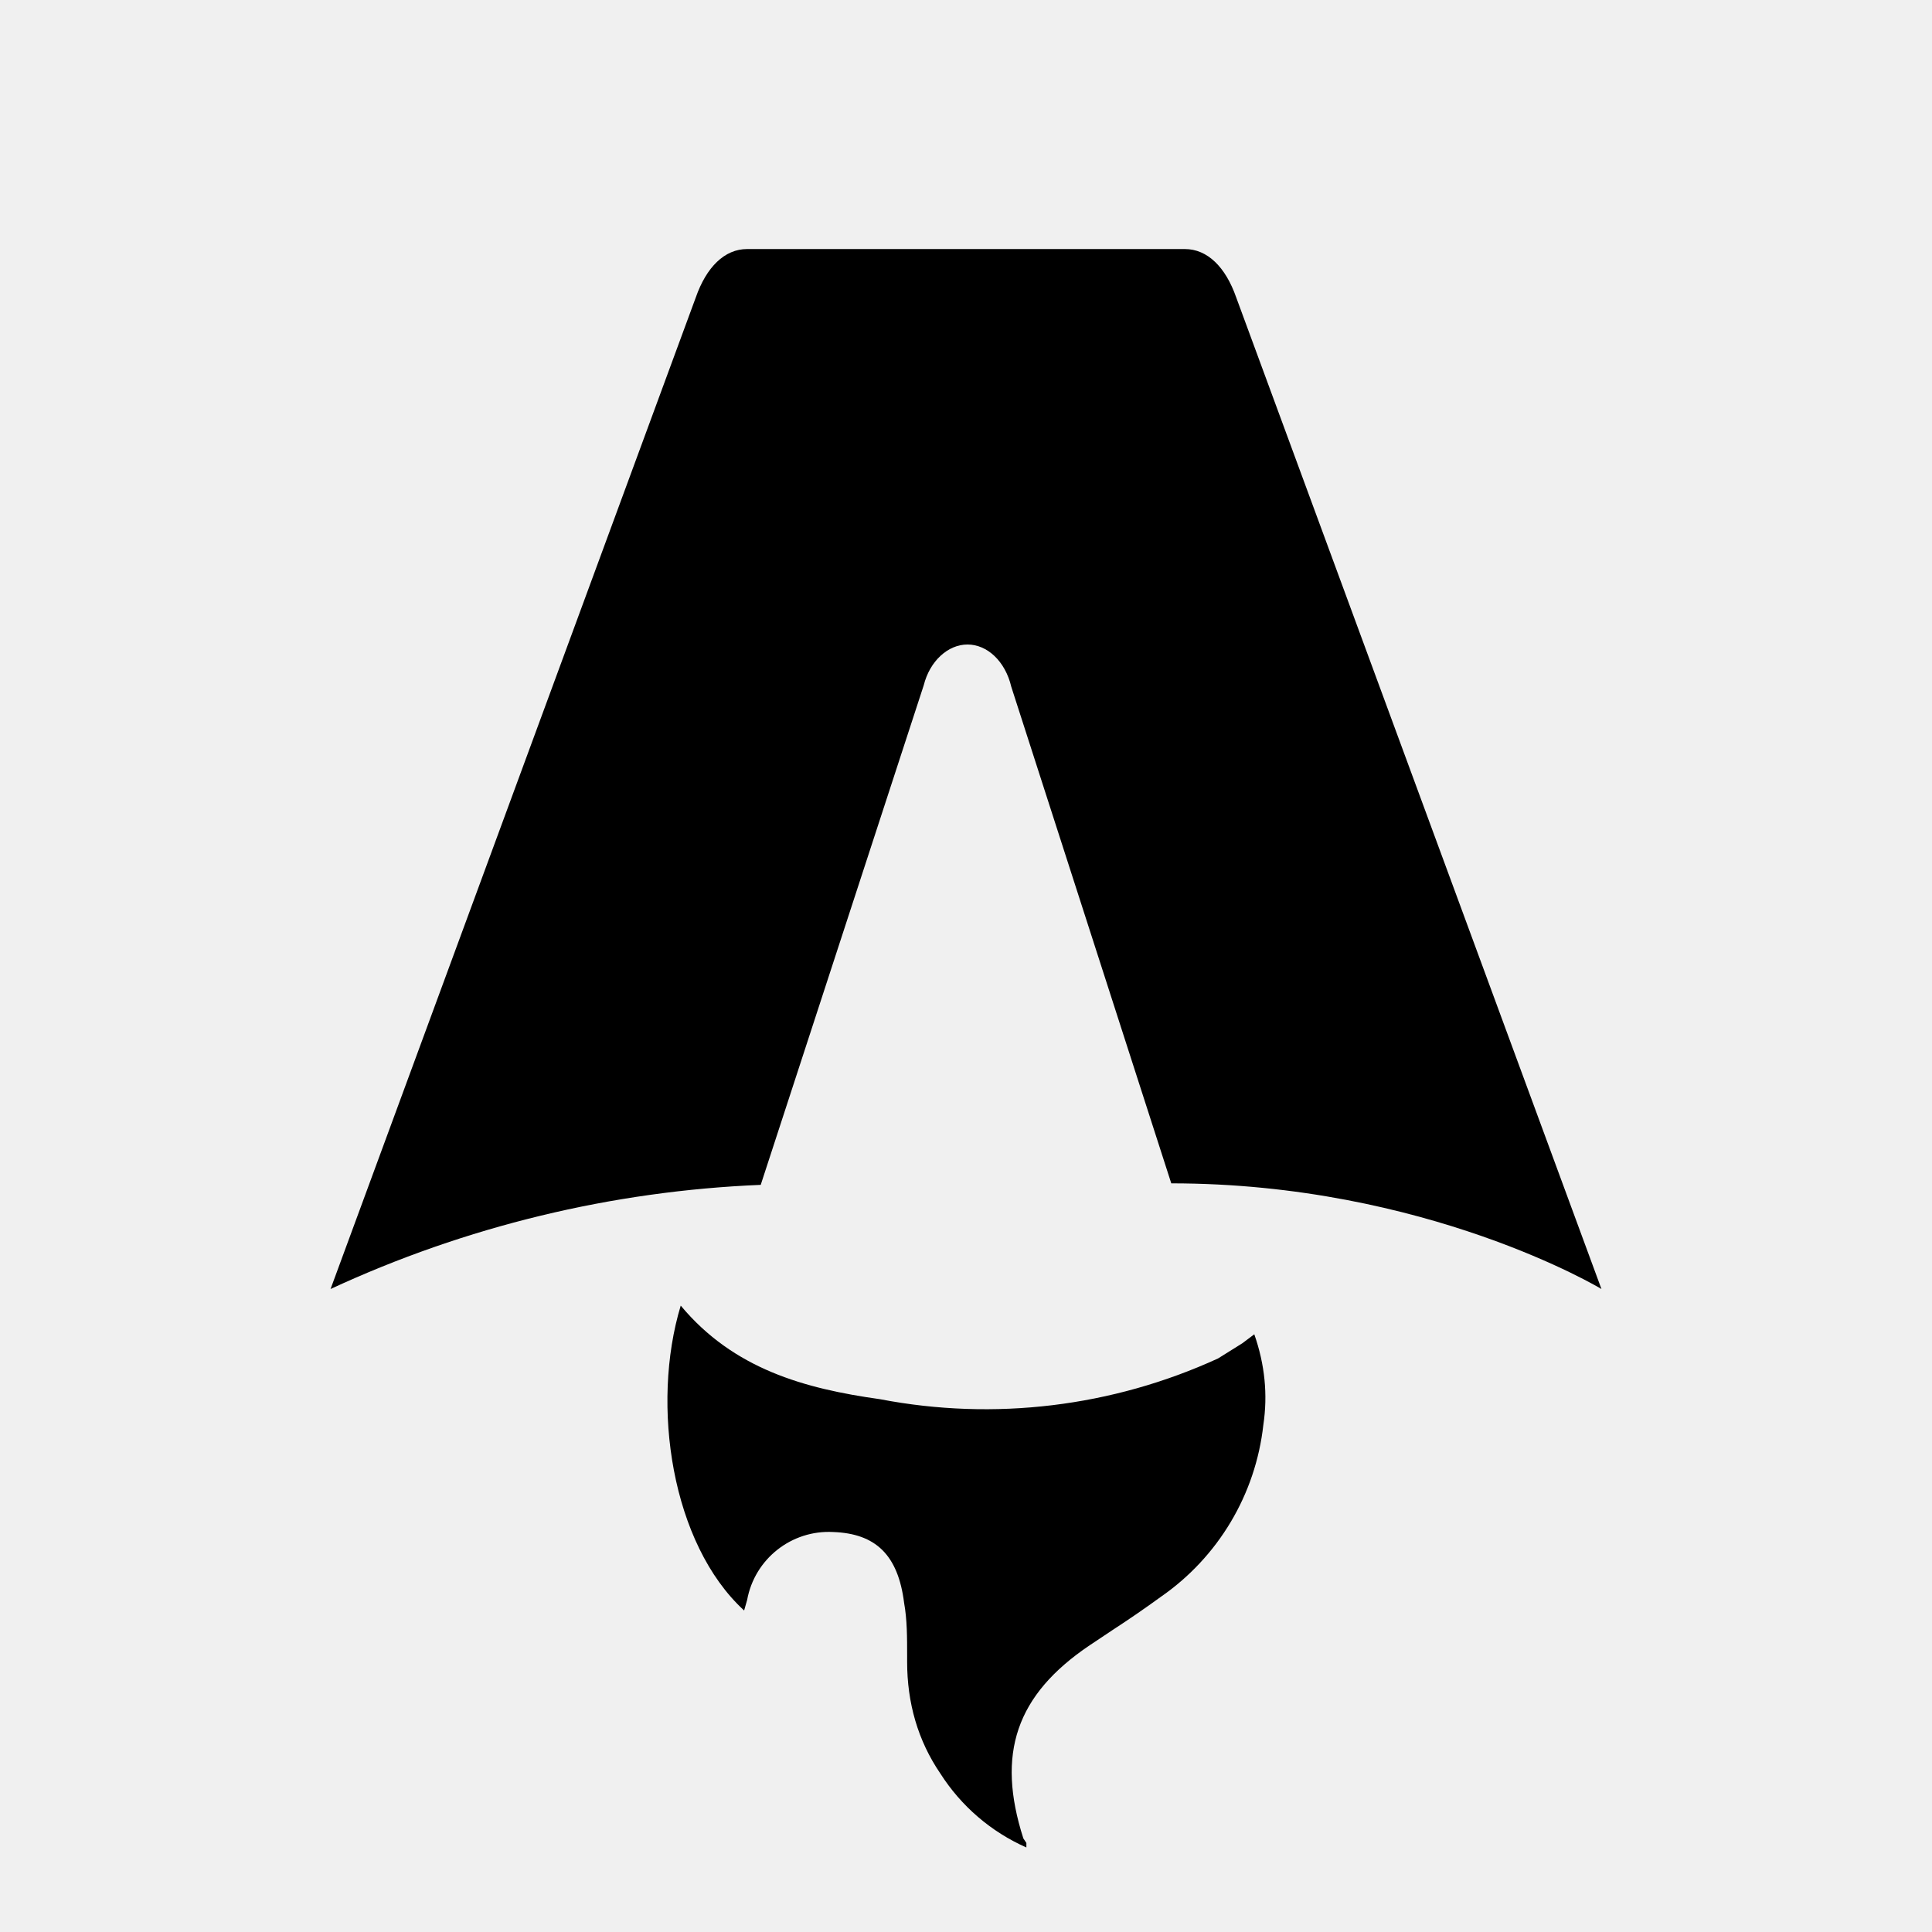
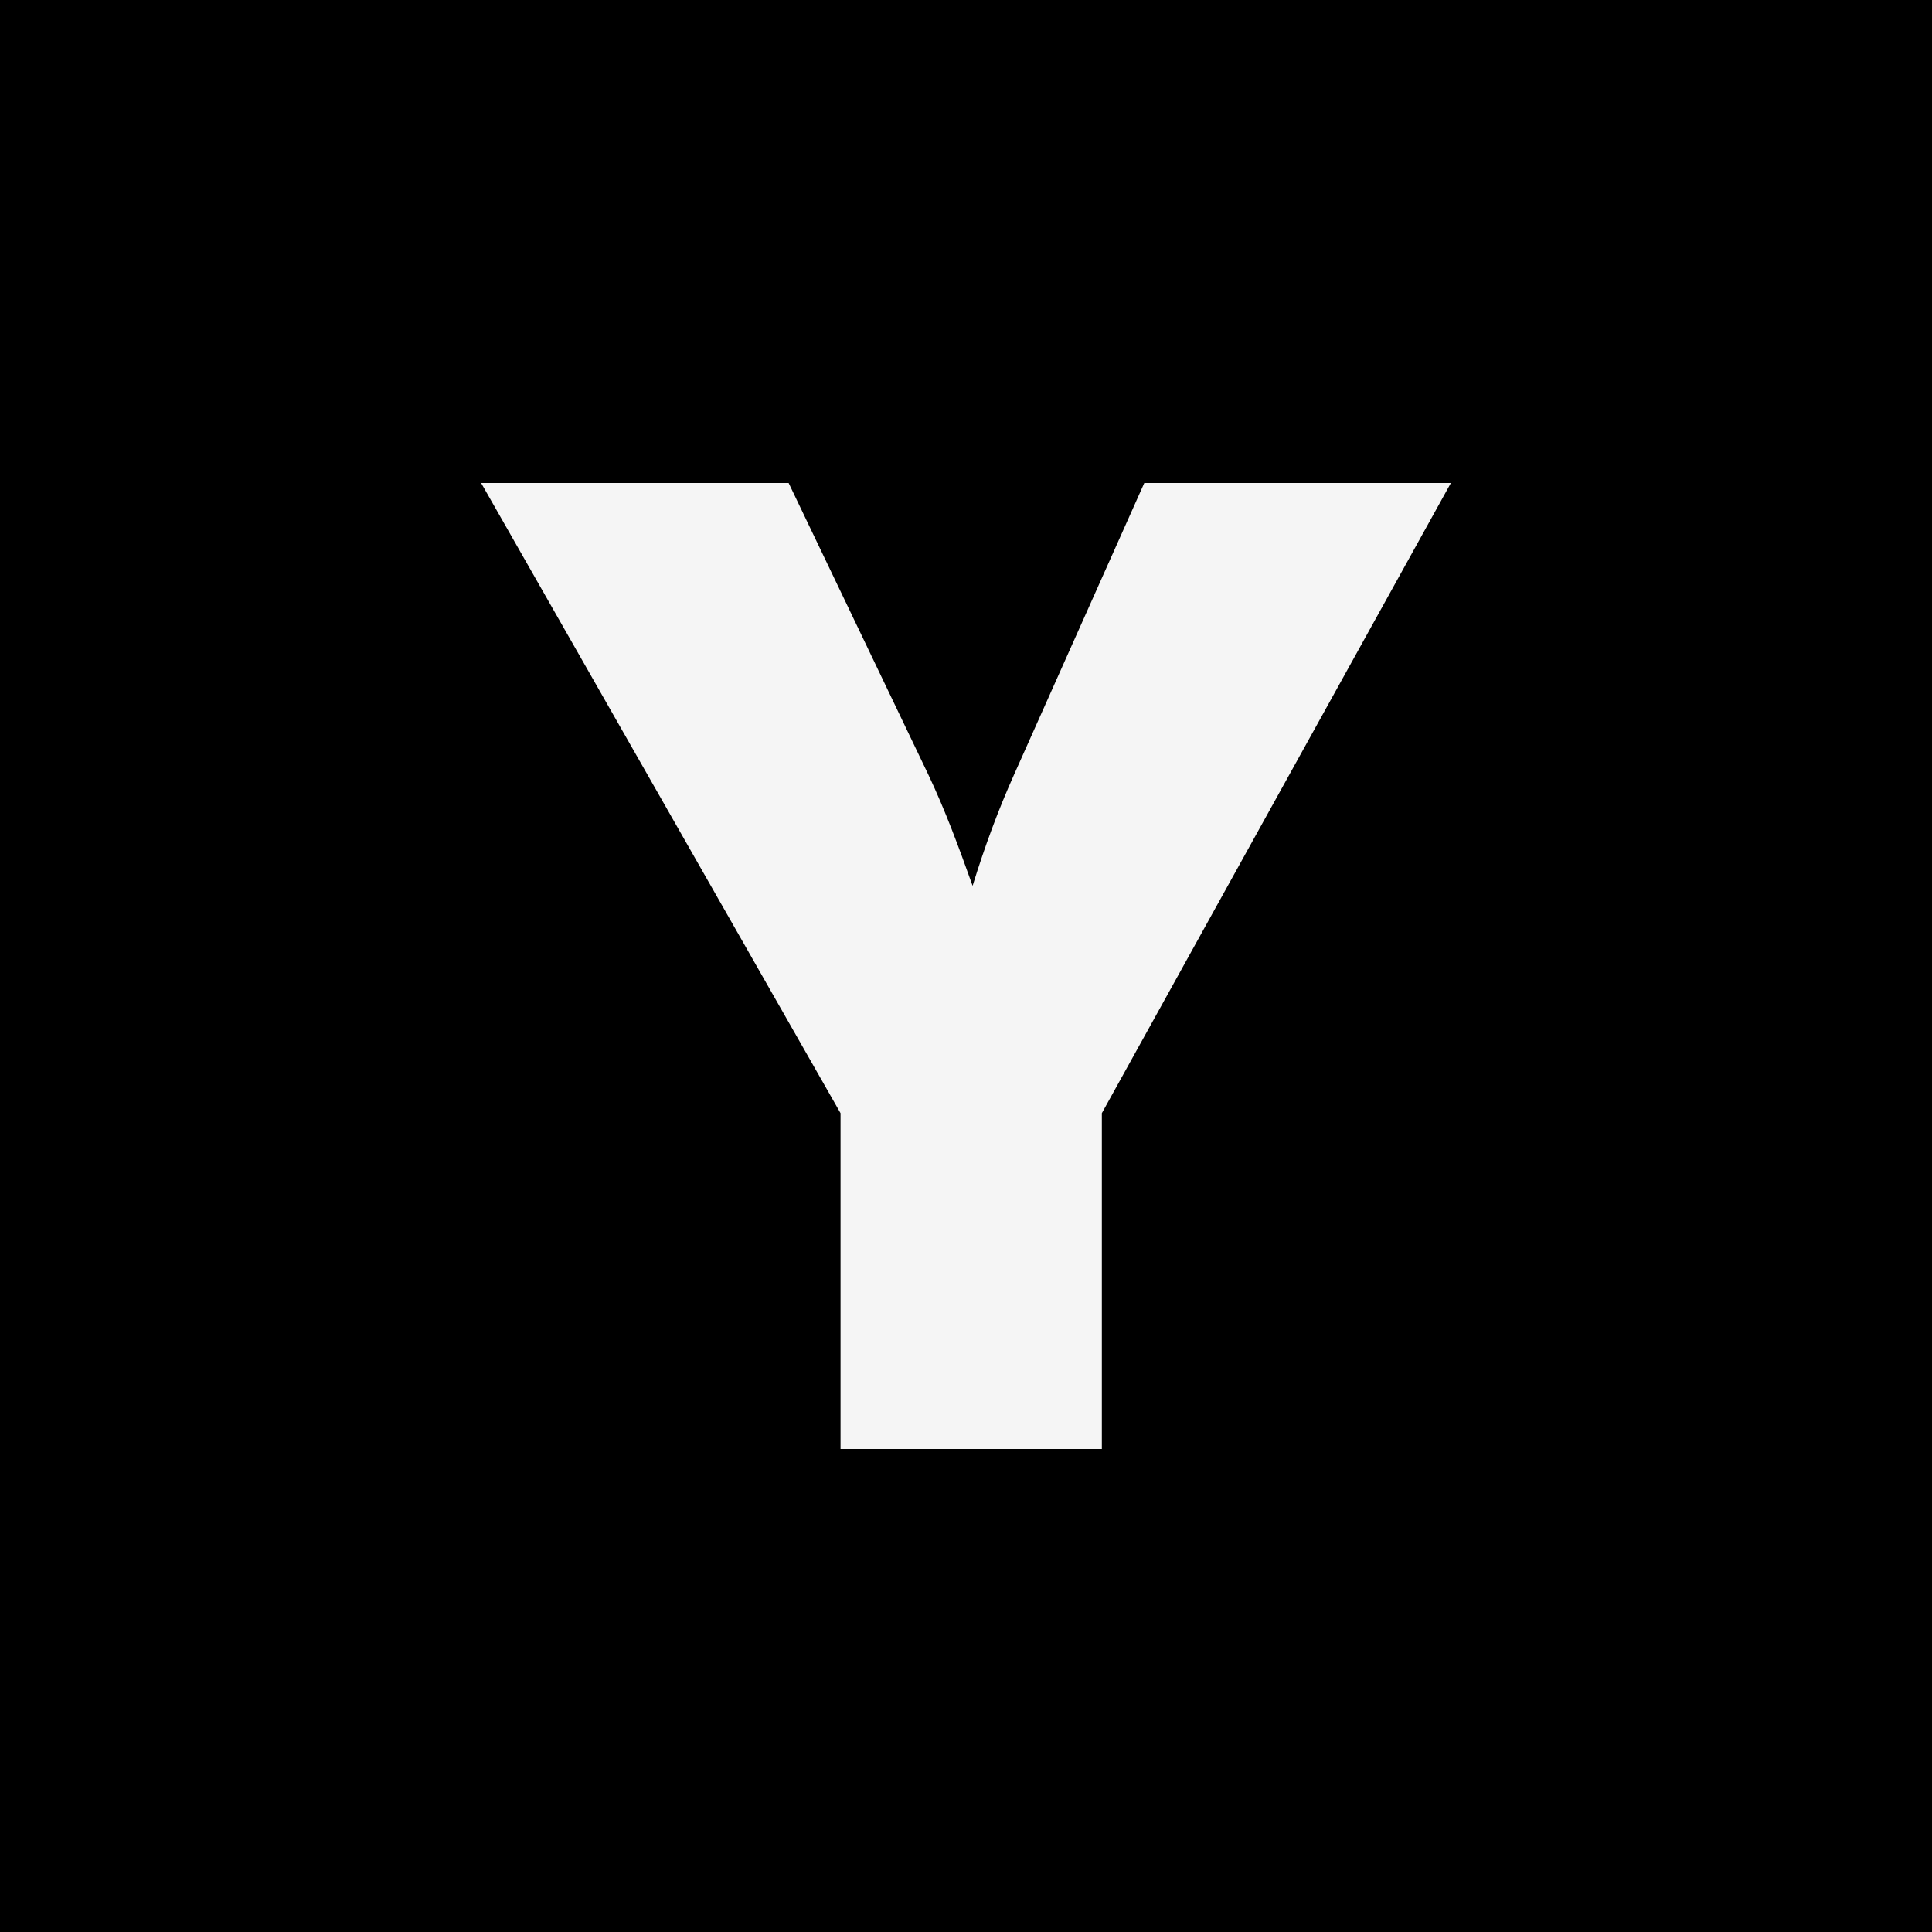
- <svg xmlns="http://www.w3.org/2000/svg" fill="none" viewBox="0 0 128 128">
-   <path d="M50.4 78.5a75.1 75.1 0 0 0-28.5 6.9l24.2-65.7c.7-2 1.9-3.2 3.4-3.2h29c1.5 0 2.7 1.2 3.4 3.2l24.2 65.7s-11.6-7-28.5-7L67 45.5c-.4-1.7-1.6-2.8-2.9-2.8-1.3 0-2.5 1.1-2.9 2.7L50.4 78.5Zm-1.1 28.2Zm-4.2-20.2c-2 6.6-.6 15.8 4.2 20.2a17.5 17.5 0 0 1 .2-.7 5.5 5.5 0 0 1 5.7-4.5c2.8.1 4.3 1.5 4.7 4.7.2 1.1.2 2.3.2 3.5v.4c0 2.7.7 5.2 2.2 7.4a13 13 0 0 0 5.7 4.9v-.3l-.2-.3c-1.8-5.6-.5-9.5 4.4-12.8l1.5-1a73 73 0 0 0 3.2-2.2 16 16 0 0 0 6.8-11.4c.3-2 .1-4-.6-6l-.8.6-1.6 1a37 37 0 0 1-22.4 2.7c-5-.7-9.7-2-13.2-6.2Z" />
-   <style>
-         path { fill: #000; }
-         @media (prefers-color-scheme: dark) {
-             path { fill: #FFF; }
-         }
-     </style>
+ <svg xmlns="http://www.w3.org/2000/svg" viewBox="0 0 32 32">
+   <rect width="32" height="32" fill="#000" />
+   <text x="16" y="24" font-family="Inter, -apple-system, Arial, sans-serif" font-weight="900" font-size="22" fill="#f5f5f5" text-anchor="middle">Y</text>
</svg>
